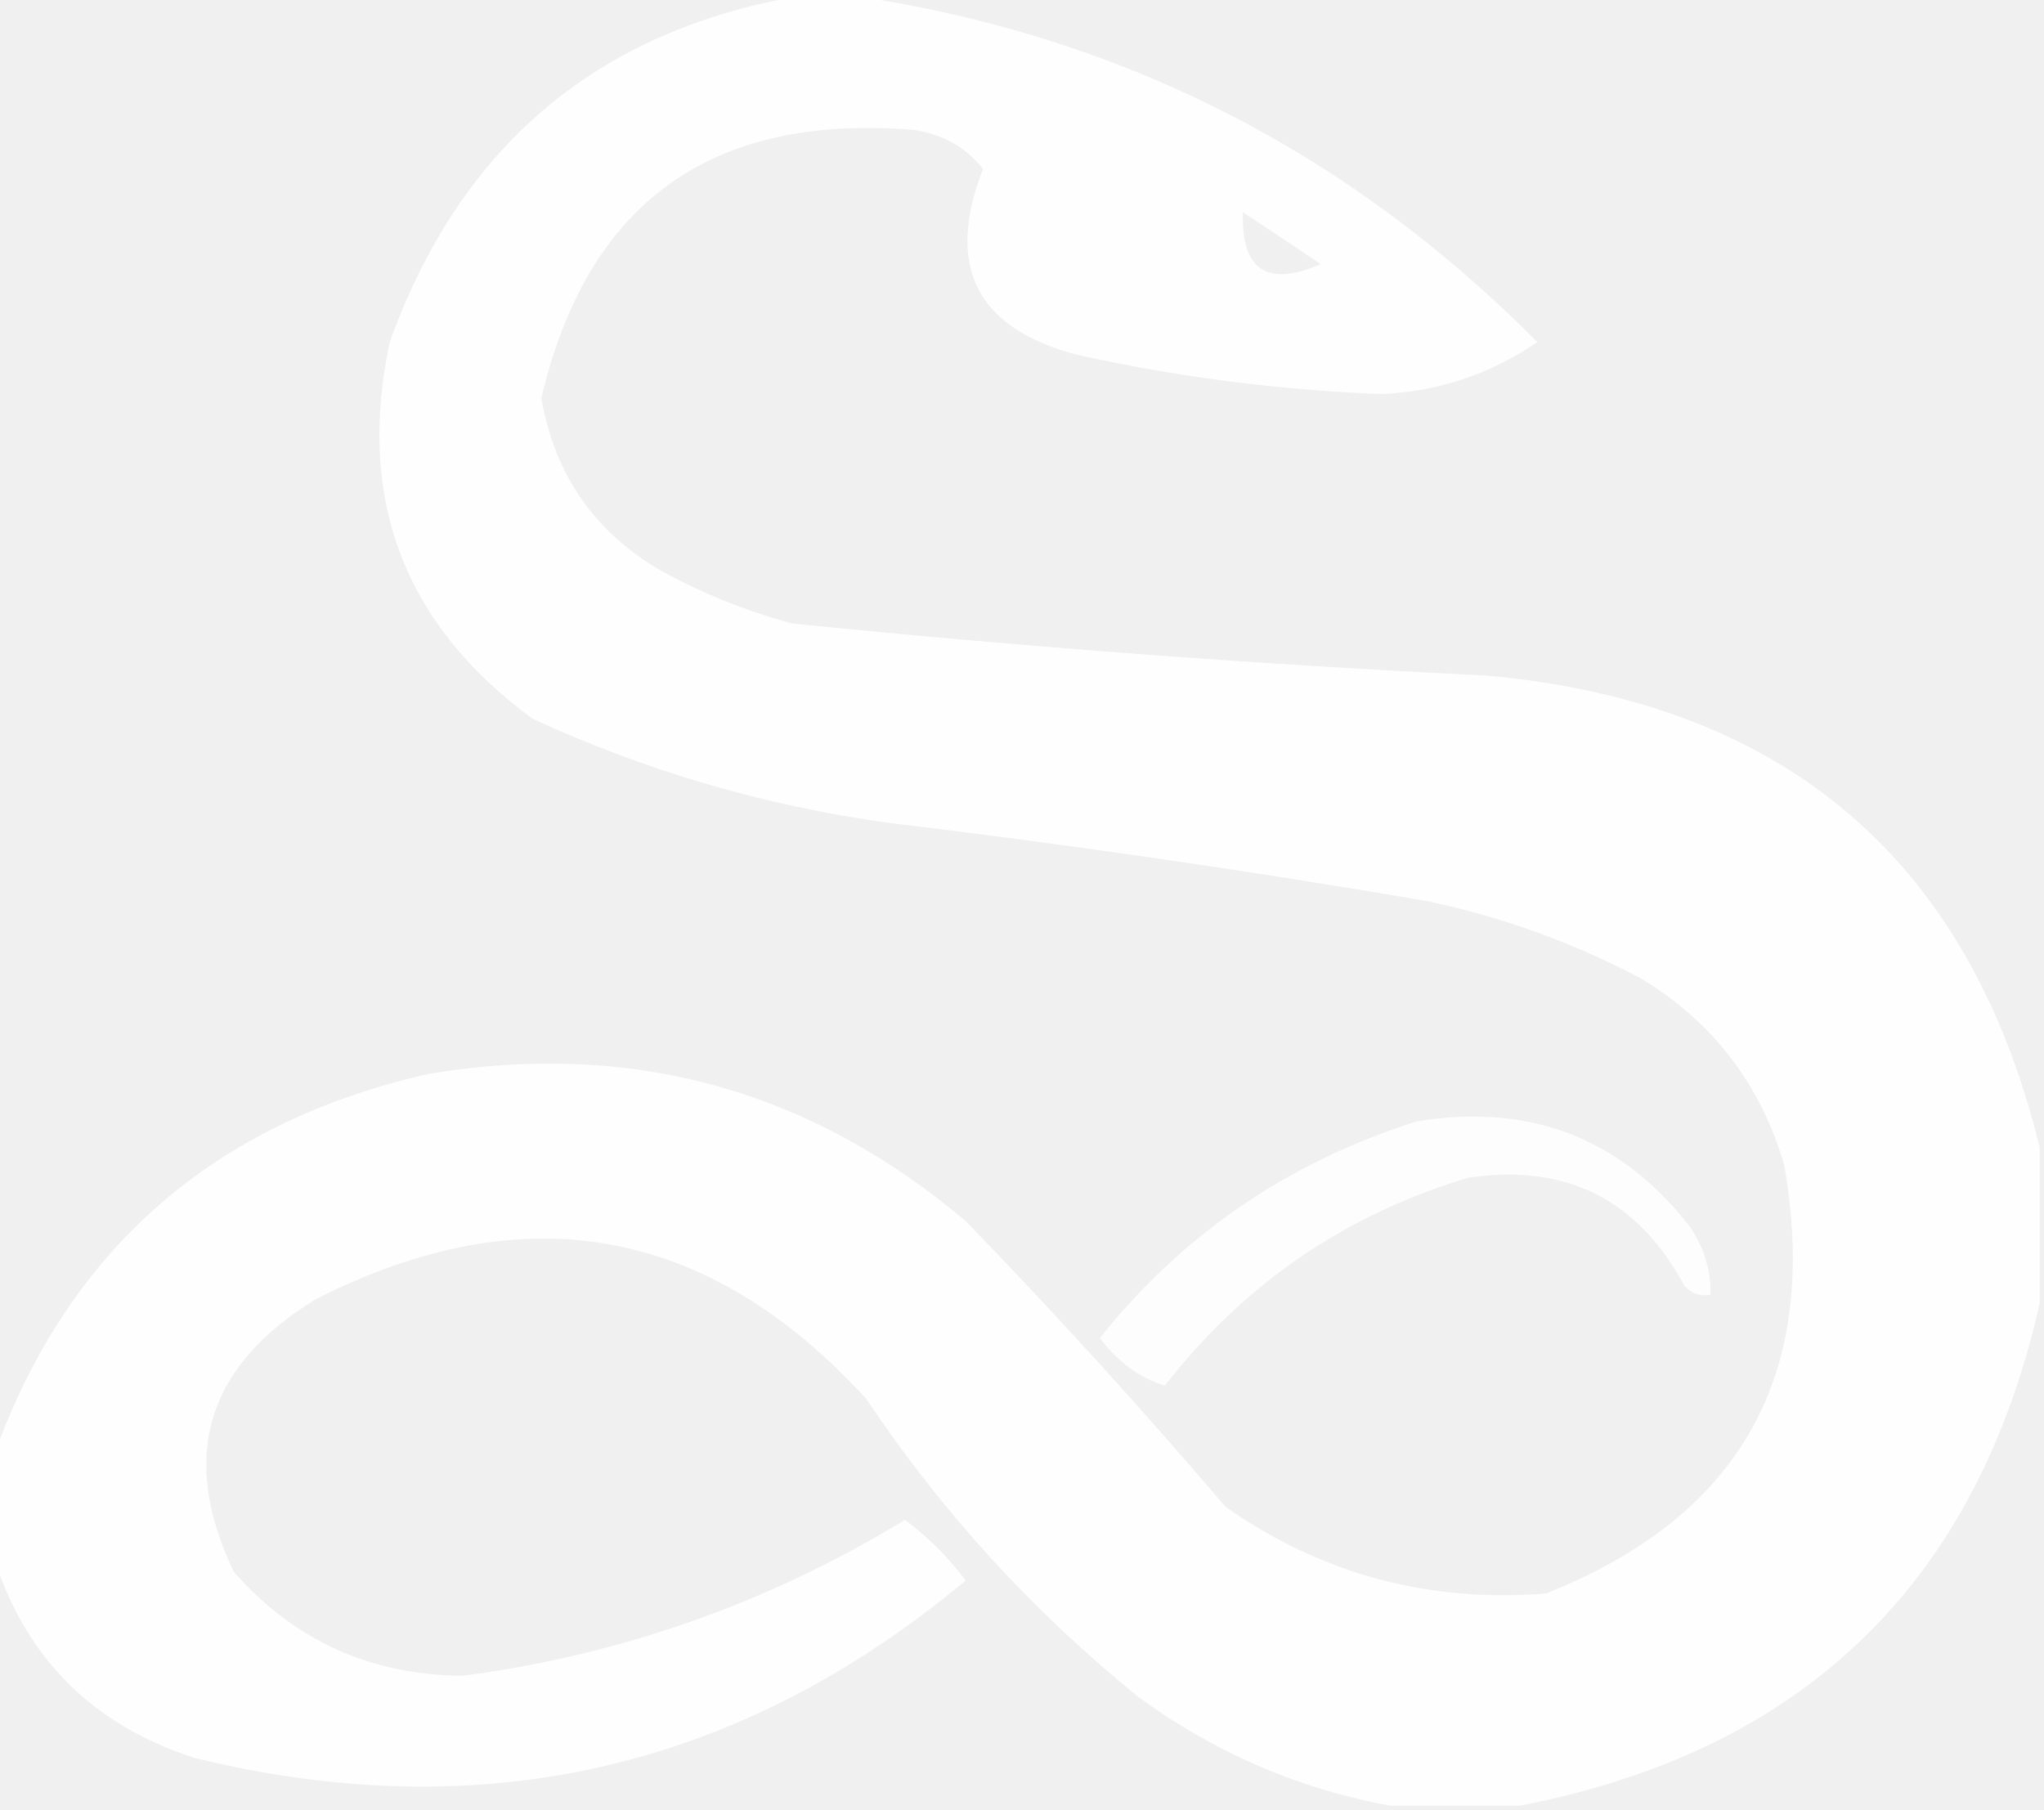
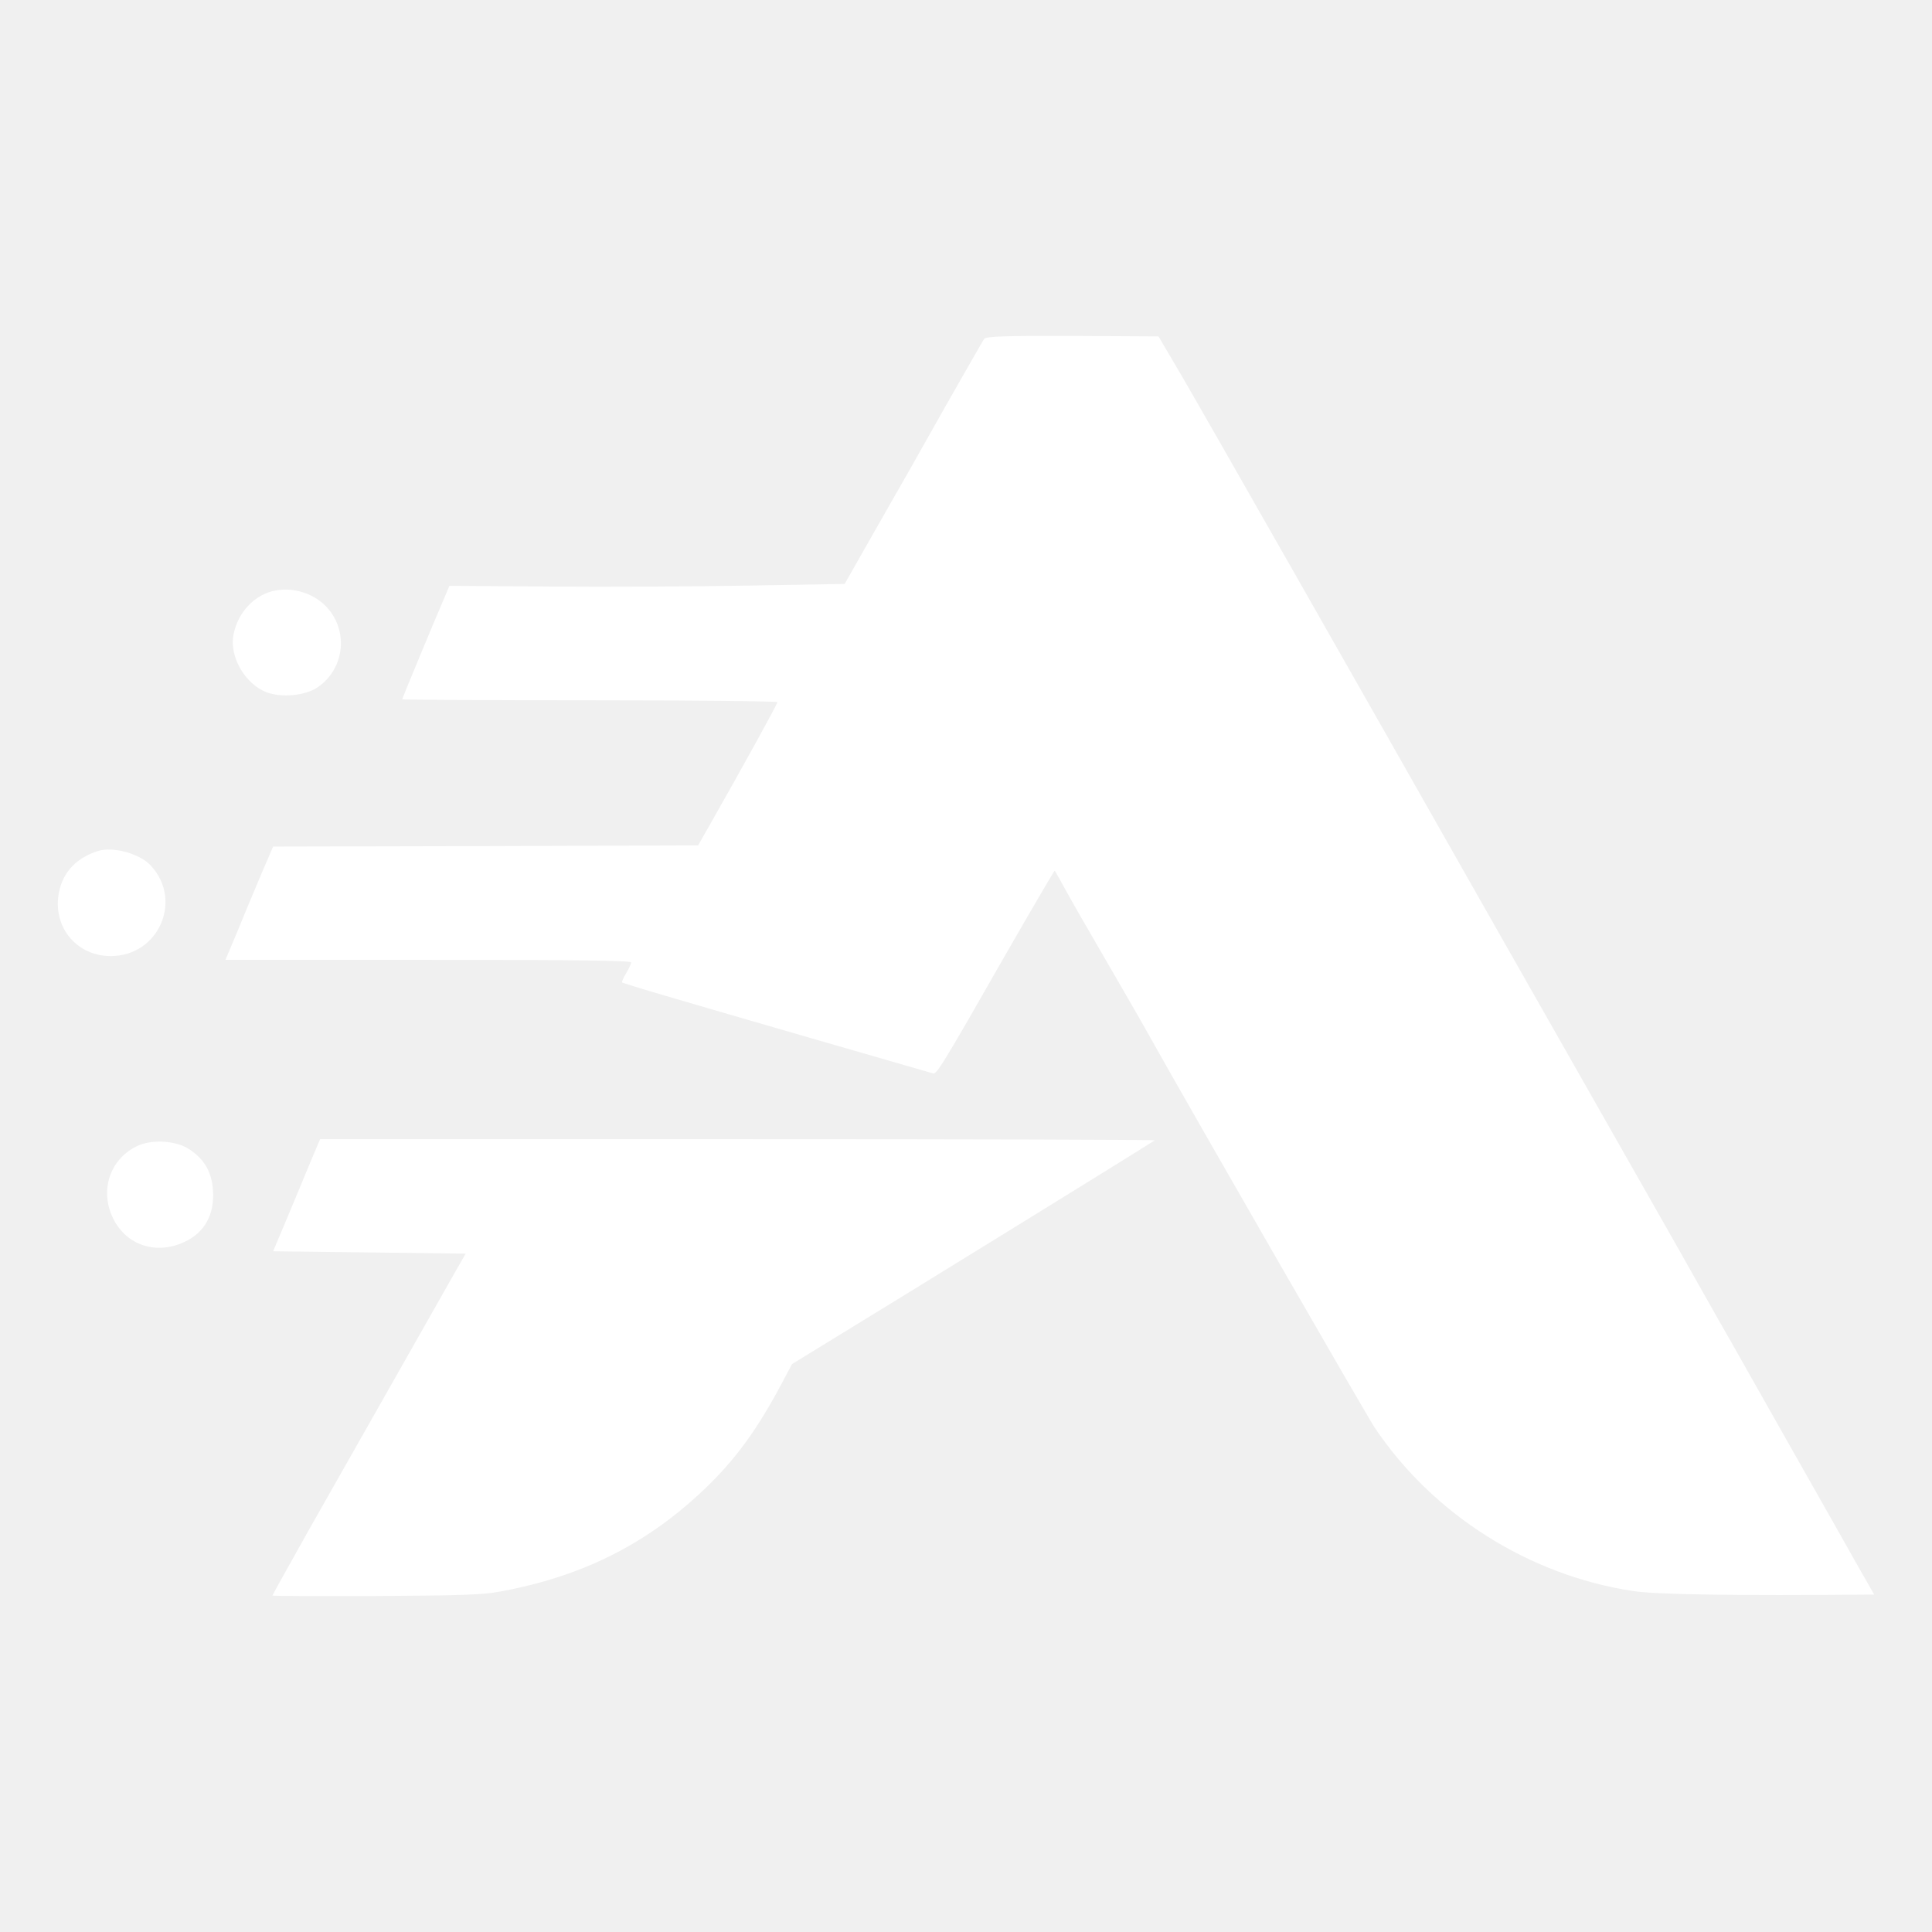
- <svg xmlns="http://www.w3.org/2000/svg" version="1.1" width="236px" height="209px" style="shape-rendering:geometricPrecision; text-rendering:geometricPrecision; image-rendering:optimizeQuality; fill-rule:evenodd; clip-rule:evenodd">
-   <g>
-     <path style="opacity:0.955" fill="#fefffe" d="M 92.5,-0.5 C 94.5,-0.5 96.5,-0.5 98.5,-0.5C 129.222,4.028 155.556,17.361 177.5,39.5C 172.079,43.209 166.079,45.209 159.5,45.5C 147.691,45.044 136.025,43.544 124.5,41C 112.769,37.977 109.102,30.811 113.5,19.5C 111.49,16.983 108.823,15.483 105.5,15C 82.12,13.074 67.787,23.407 62.5,46C 64.056,54.882 68.722,61.549 76.5,66C 81.261,68.587 86.261,70.587 91.5,72C 118.107,74.693 144.774,76.693 171.5,78C 206.043,81.066 227.376,99.233 235.5,132.5C 235.5,138.5 235.5,144.5 235.5,150.5C 228.214,182.838 208.214,202.171 175.5,208.5C 170.5,208.5 165.5,208.5 160.5,208.5C 149.967,206.573 140.3,202.406 131.5,196C 119.212,186.049 108.712,174.549 100,161.5C 81.774,141.61 60.607,137.776 36.5,150C 23.806,157.741 20.64,168.241 27,181.5C 33.979,189.444 42.812,193.444 53.5,193.5C 71.742,191.086 88.742,185.086 104.5,175.5C 107.167,177.5 109.5,179.833 111.5,182.5C 85.39,204.276 55.724,211.109 22.5,203C 10.949,199.281 3.283,191.781 -0.5,180.5C -0.5,176.167 -0.5,171.833 -0.5,167.5C 8.083,144.105 24.75,129.605 49.5,124C 72.832,120.113 93.499,125.78 111.5,141C 121.869,151.701 131.869,162.701 141.5,174C 152.589,181.754 164.922,185.087 178.5,184C 201.061,175.052 210.228,158.552 206,134.5C 203.261,125.176 197.761,118.009 189.5,113C 181.602,108.812 173.268,105.812 164.5,104C 143.913,100.49 123.246,97.49 102.5,95C 88.227,93.016 74.561,89.016 61.5,83C 46.64,72.104 41.14,57.604 45,39.5C 53.153,16.833 68.986,3.499 92.5,-0.5 Z M 143.5,24.5 C 146.482,26.474 149.482,28.474 152.5,30.5C 146.3,33.197 143.3,31.197 143.5,24.5 Z" />
-   </g>
-   <g>
-     <path style="opacity:0.865" fill="#fefffe" d="M 163.5,129.5 C 176.53,127.337 187.03,131.337 195,141.5C 196.707,143.909 197.54,146.575 197.5,149.5C 196.325,149.719 195.325,149.386 194.5,148.5C 189.113,138.473 180.78,134.306 169.5,136C 155.266,140.282 143.599,148.282 134.5,160C 131.564,159.107 129.064,157.274 127,154.5C 136.454,142.601 148.621,134.268 163.5,129.5 Z" />
+ <svg xmlns="http://www.w3.org/2000/svg" version="1.0" width="512" height="512" viewBox="0 0 512 512" preserveAspectRatio="xMidYMid" id="svg5">
+   <defs id="defs5" />
+   <g transform="matrix(0.06253481,0,0,-0.06253481,-364.2991,900.3521)" fill="#000000" stroke="none" id="g5" style="fill:#ffffff">
+     <path d="m 9997,12962 c -6,-7 -79,-136 -164,-285 -84,-150 -215,-381 -291,-513 l -137,-241 -410,-7 c -225,-4 -602,-6 -837,-4 l -428,3 -21,-50 c -40,-92 -179,-427 -179,-431 0,-2 358,-4 795,-4 437,0 795,-4 795,-8 0,-8 -151,-282 -282,-512 l -54,-95 -901,-3 -900,-2 -47,-109 c -25,-60 -71,-168 -100,-240 l -55,-131 h 860 c 633,0 859,-3 859,-11 0,-7 -10,-27 -21,-46 -12,-19 -19,-36 -17,-39 3,-2 83,-27 179,-55 175,-52 1112,-323 1138,-330 16,-5 38,30 317,519 108,188 198,341 199,340 2,-2 23,-39 47,-83 24,-44 78,-138 120,-210 132,-228 190,-328 233,-405 183,-327 922,-1611 956,-1662 247,-369 656,-627 1096,-693 97,-15 443,-20 989,-15 h 32 l -73,128 c -39,70 -152,269 -250,442 -98,173 -224,396 -280,495 -57,99 -162,286 -235,415 -73,129 -251,442 -395,695 -144,253 -331,582 -415,730 -518,914 -1184,2084 -1289,2264 l -96,163 -363,2 c -289,1 -366,-2 -375,-12 z" id="path1" style="fill:#ffffff" />
+     <path d="m 6962,11887 c -74,-27 -132,-97 -147,-180 -18,-92 49,-208 140,-243 64,-24 162,-15 215,20 119,79 135,249 32,349 -62,60 -160,82 -240,54 z" id="path2" style="fill:#ffffff" />
+     <path d="m 6240,10791 c -78,-25 -131,-73 -155,-140 -54,-155 49,-305 210,-305 202,0 306,234 171,382 -46,52 -163,84 -226,63 z" id="path3" style="fill:#ffffff" />
+     <path d="m 7141,9473 c -22,-54 -67,-161 -99,-238 l -59,-140 408,-5 408,-5 -43,-75 c -57,-100 -435,-768 -625,-1102 -83,-148 -151,-270 -151,-272 0,-2 197,-3 438,-2 359,2 453,5 527,19 349,64 623,202 867,435 129,123 223,252 327,448 l 43,81 507,311 c 666,410 1024,632 1030,637 2,3 -792,5 -1766,5 H 7182 Z" id="path4" style="fill:#ffffff" />
+     <path d="m 6403,9539 c -114,-57 -156,-190 -97,-307 56,-112 182,-153 300,-98 87,40 129,116 122,220 -5,76 -36,131 -100,173 -57,38 -163,44 -225,12 z" id="path5" style="fill:#ffffff" />
  </g>
</svg>
